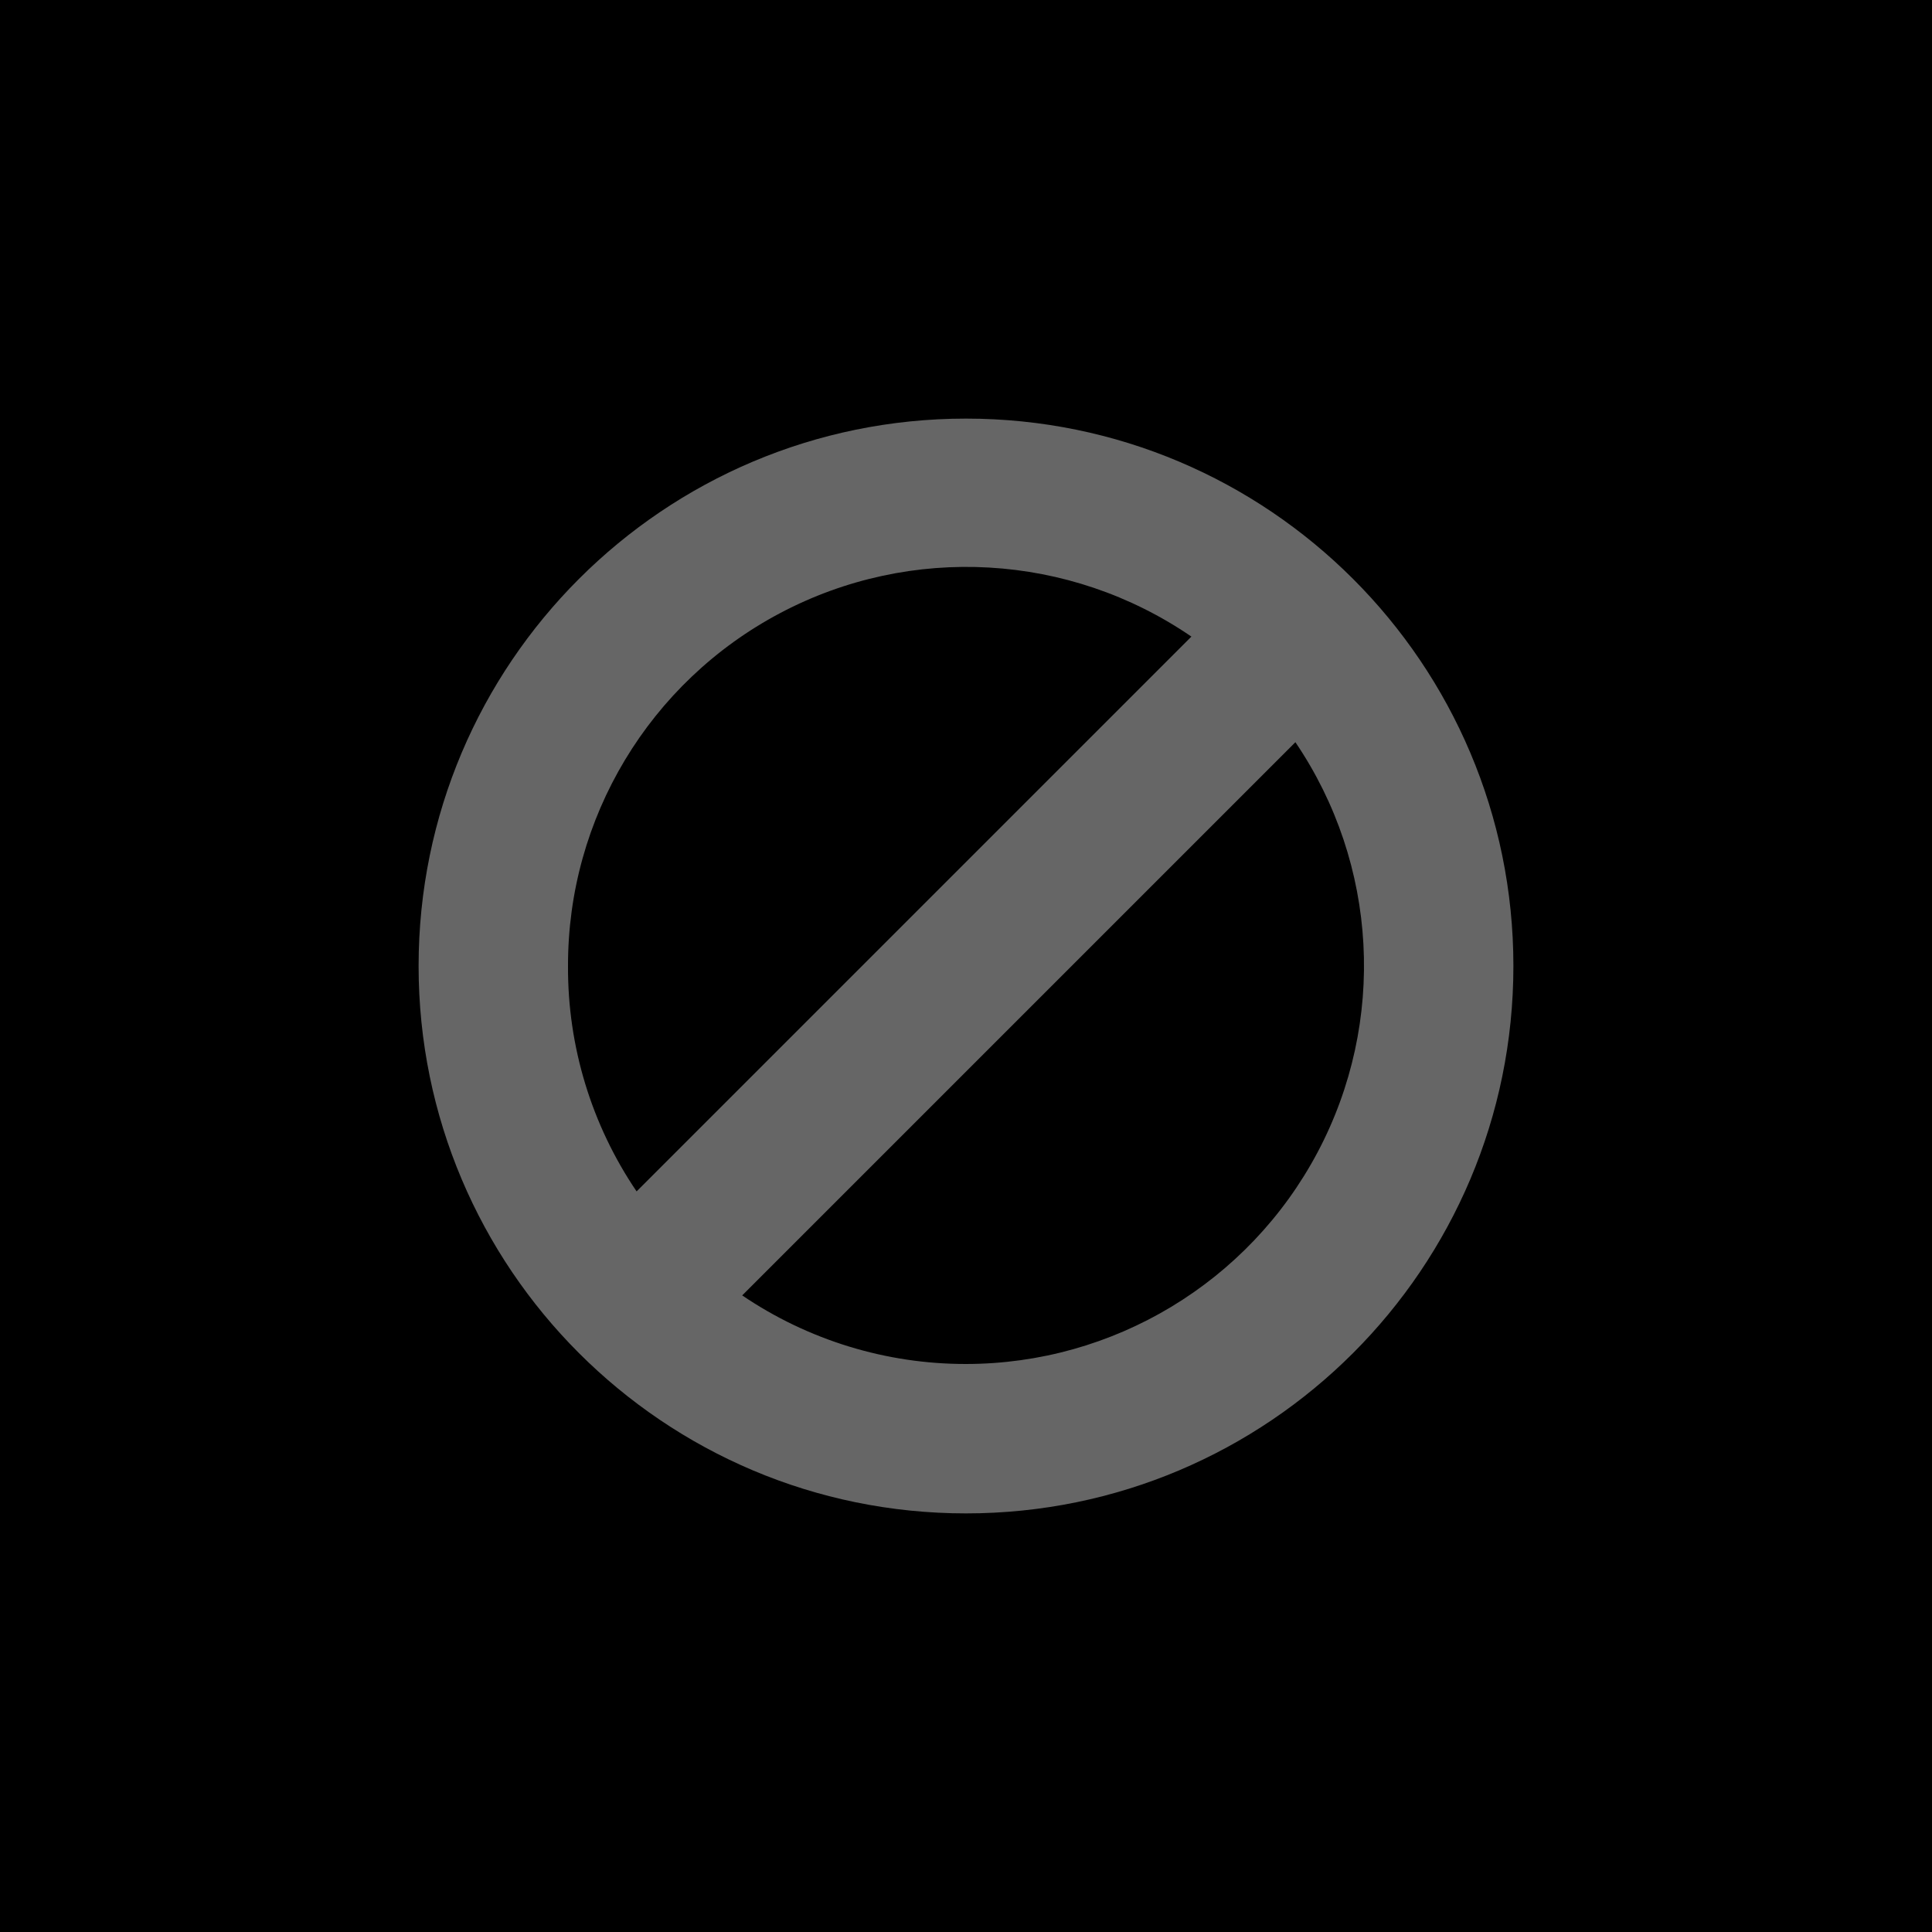
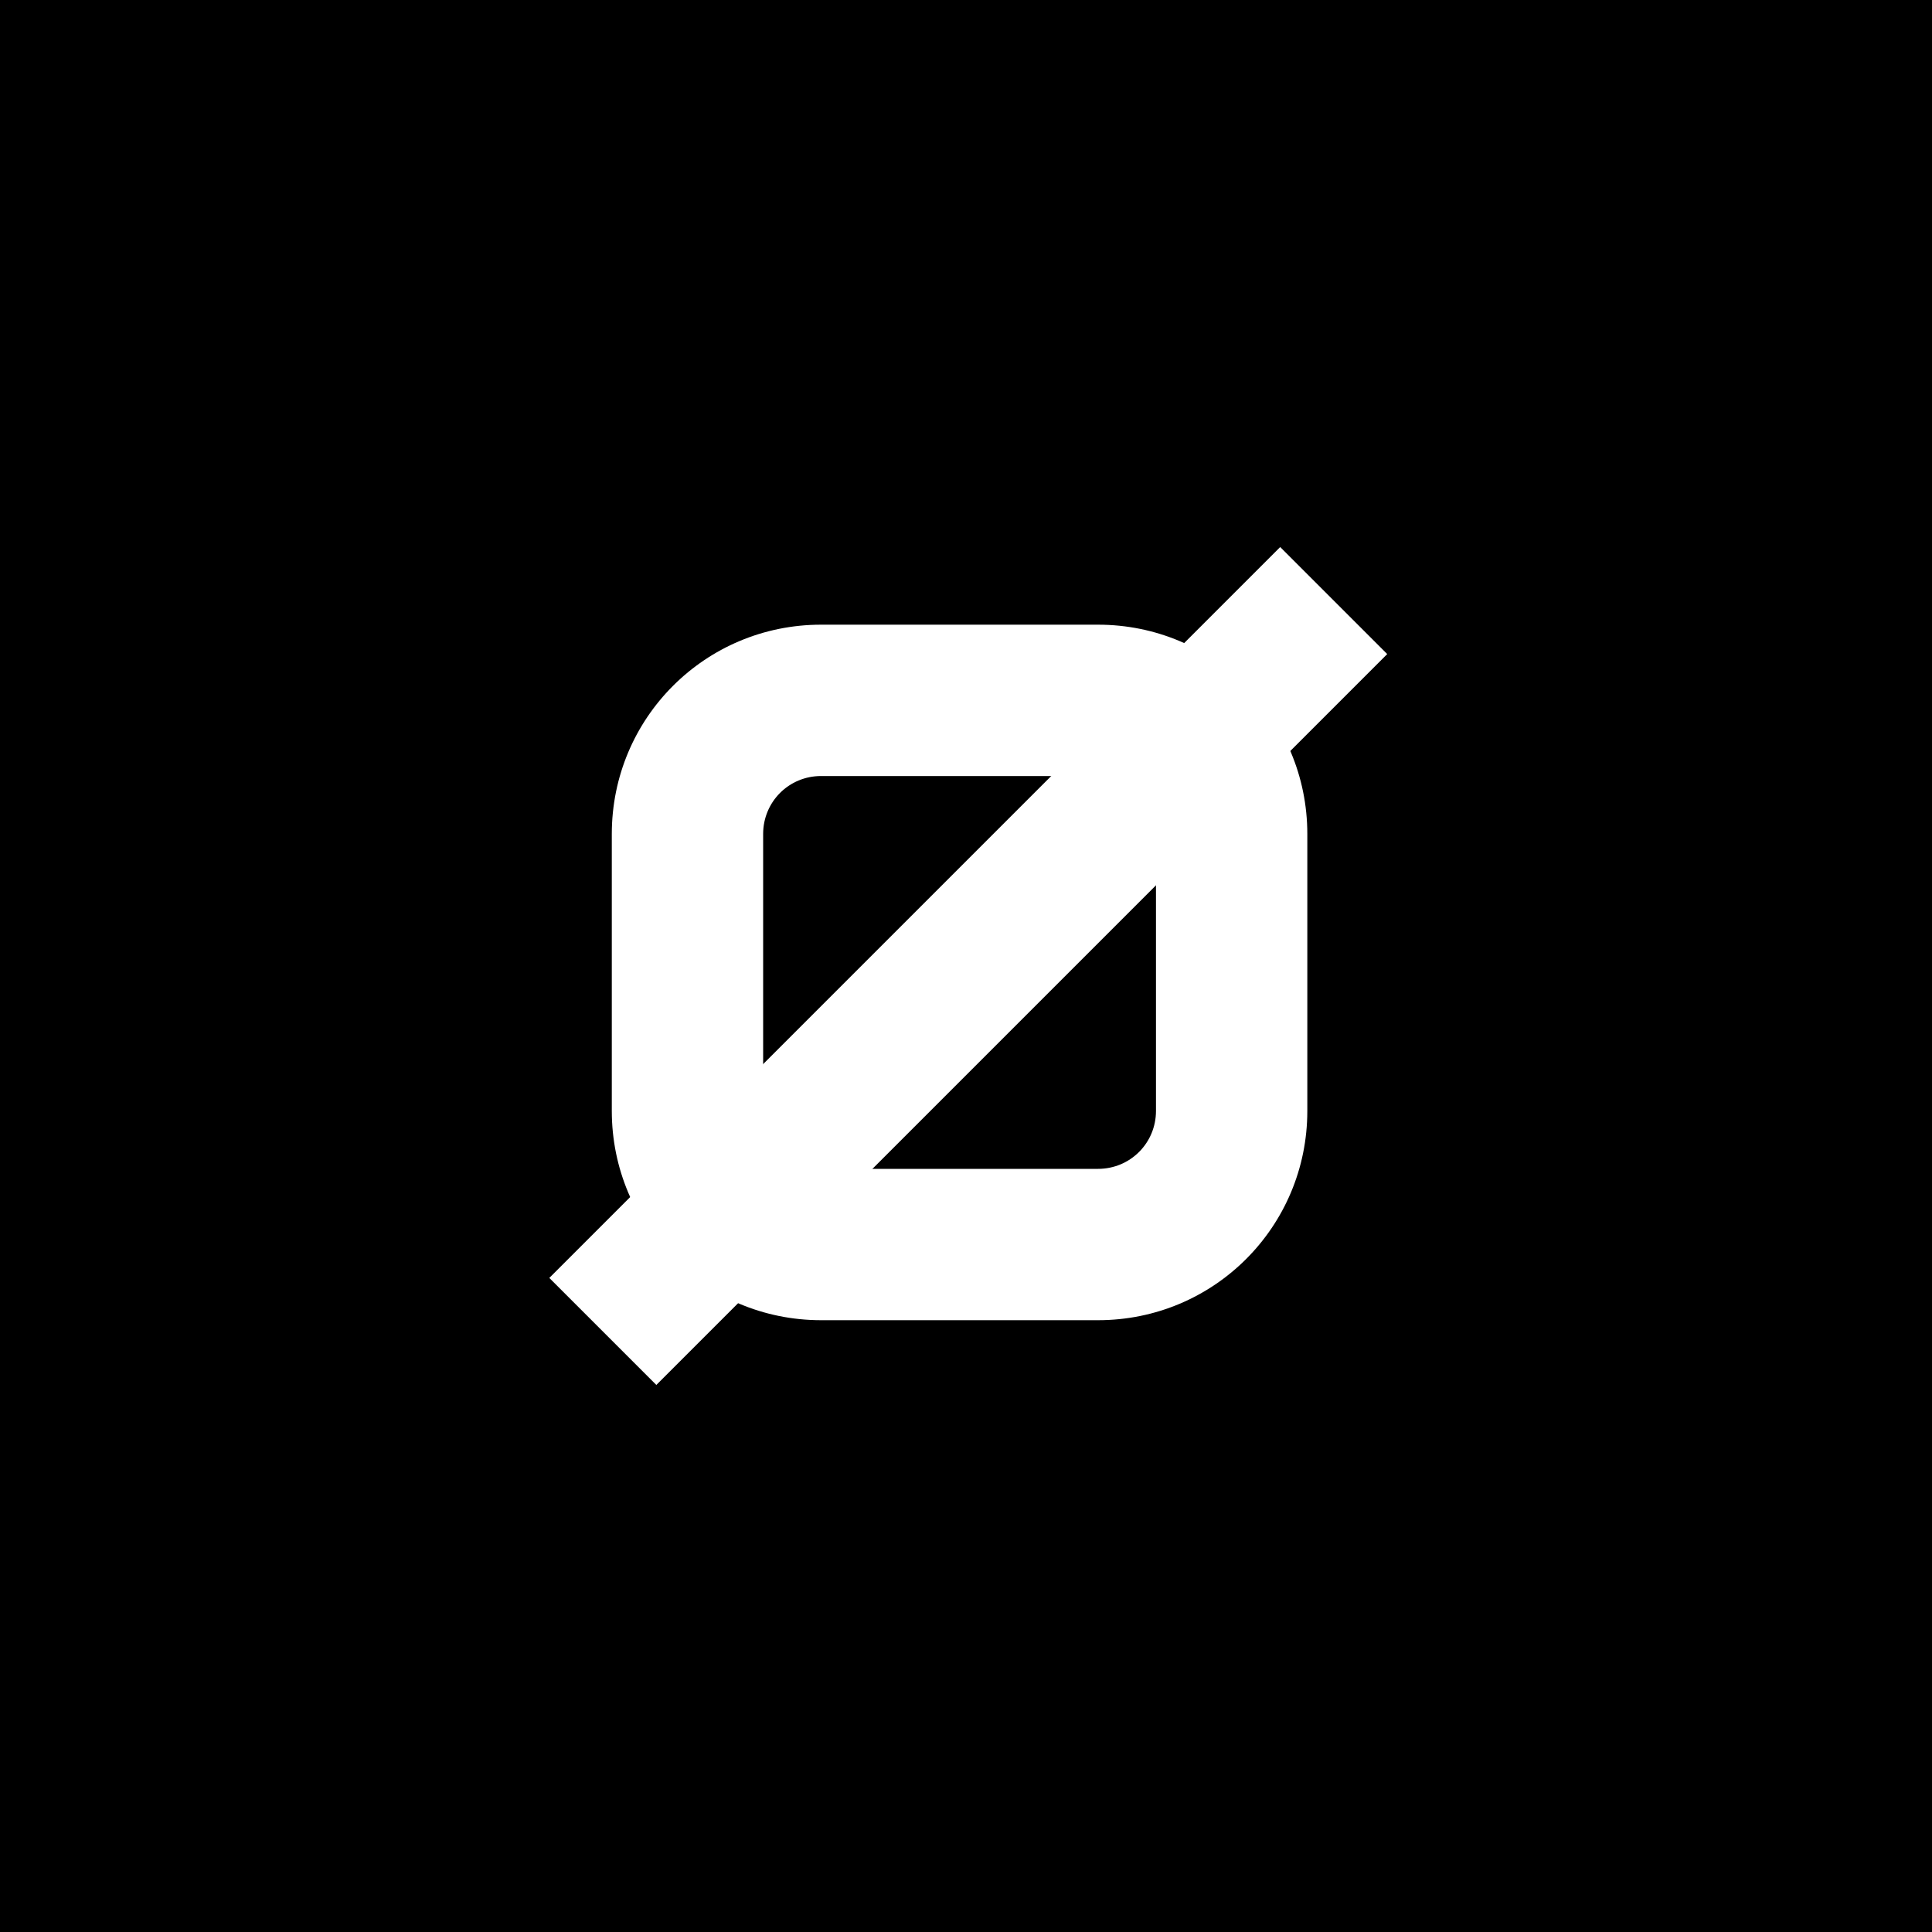
- <svg xmlns="http://www.w3.org/2000/svg" viewBox="0 0 60 60">
-   <defs>
-     <style>.cls-1{fill:#666;}</style>
-   </defs>
+ <svg xmlns="http://www.w3.org/2000/svg" version="1.1" id="Layer_1" x="0px" y="0px" viewBox="0 0 60 60" style="enable-background:new 0 0 60 60;" xml:space="preserve">
+   <style type="text/css">
+ 	.st0{fill:#FFFFFF;}
+ </style>
  <g id="BG">
-     <rect width="60" height="60" />
+     <rect y="0" width="60" height="60" />
  </g>
-   <g id="Top">
-     <path class="cls-1" d="M30,13A17,17,0,1,0,47,30,17,17,0,0,0,30,13ZM17.64,30A12.37,12.37,0,0,1,37,19.77L19.77,37A12.36,12.36,0,0,1,17.64,30ZM30,42.36a12.36,12.36,0,0,1-6.95-2.13L40.23,23.05A12.37,12.37,0,0,1,30,42.36Z" />
+   <g>
+     <path class="st0" d="M34.1,24.1c1,0,1.8,0.8,1.8,1.8v8.6c0,1-0.8,1.8-1.8,1.8h-8.6c-1,0-1.8-0.8-1.8-1.8v-8.6c0-1,0.8-1.8,1.8-1.8   H34.1 M34.1,19.4h-8.6c-3.6,0-6.5,2.9-6.5,6.5v8.6c0,3.6,2.9,6.5,6.5,6.5h8.6c3.6,0,6.5-2.9,6.5-6.5v-8.6   C40.6,22.3,37.7,19.4,34.1,19.4L34.1,19.4z" />
+     <g>
+       <rect x="14" y="27.7" transform="matrix(0.7071 -0.7071 0.7071 0.7071 -12.4264 30)" class="st0" width="32.1" height="4.7" />
+     </g>
  </g>
</svg>
